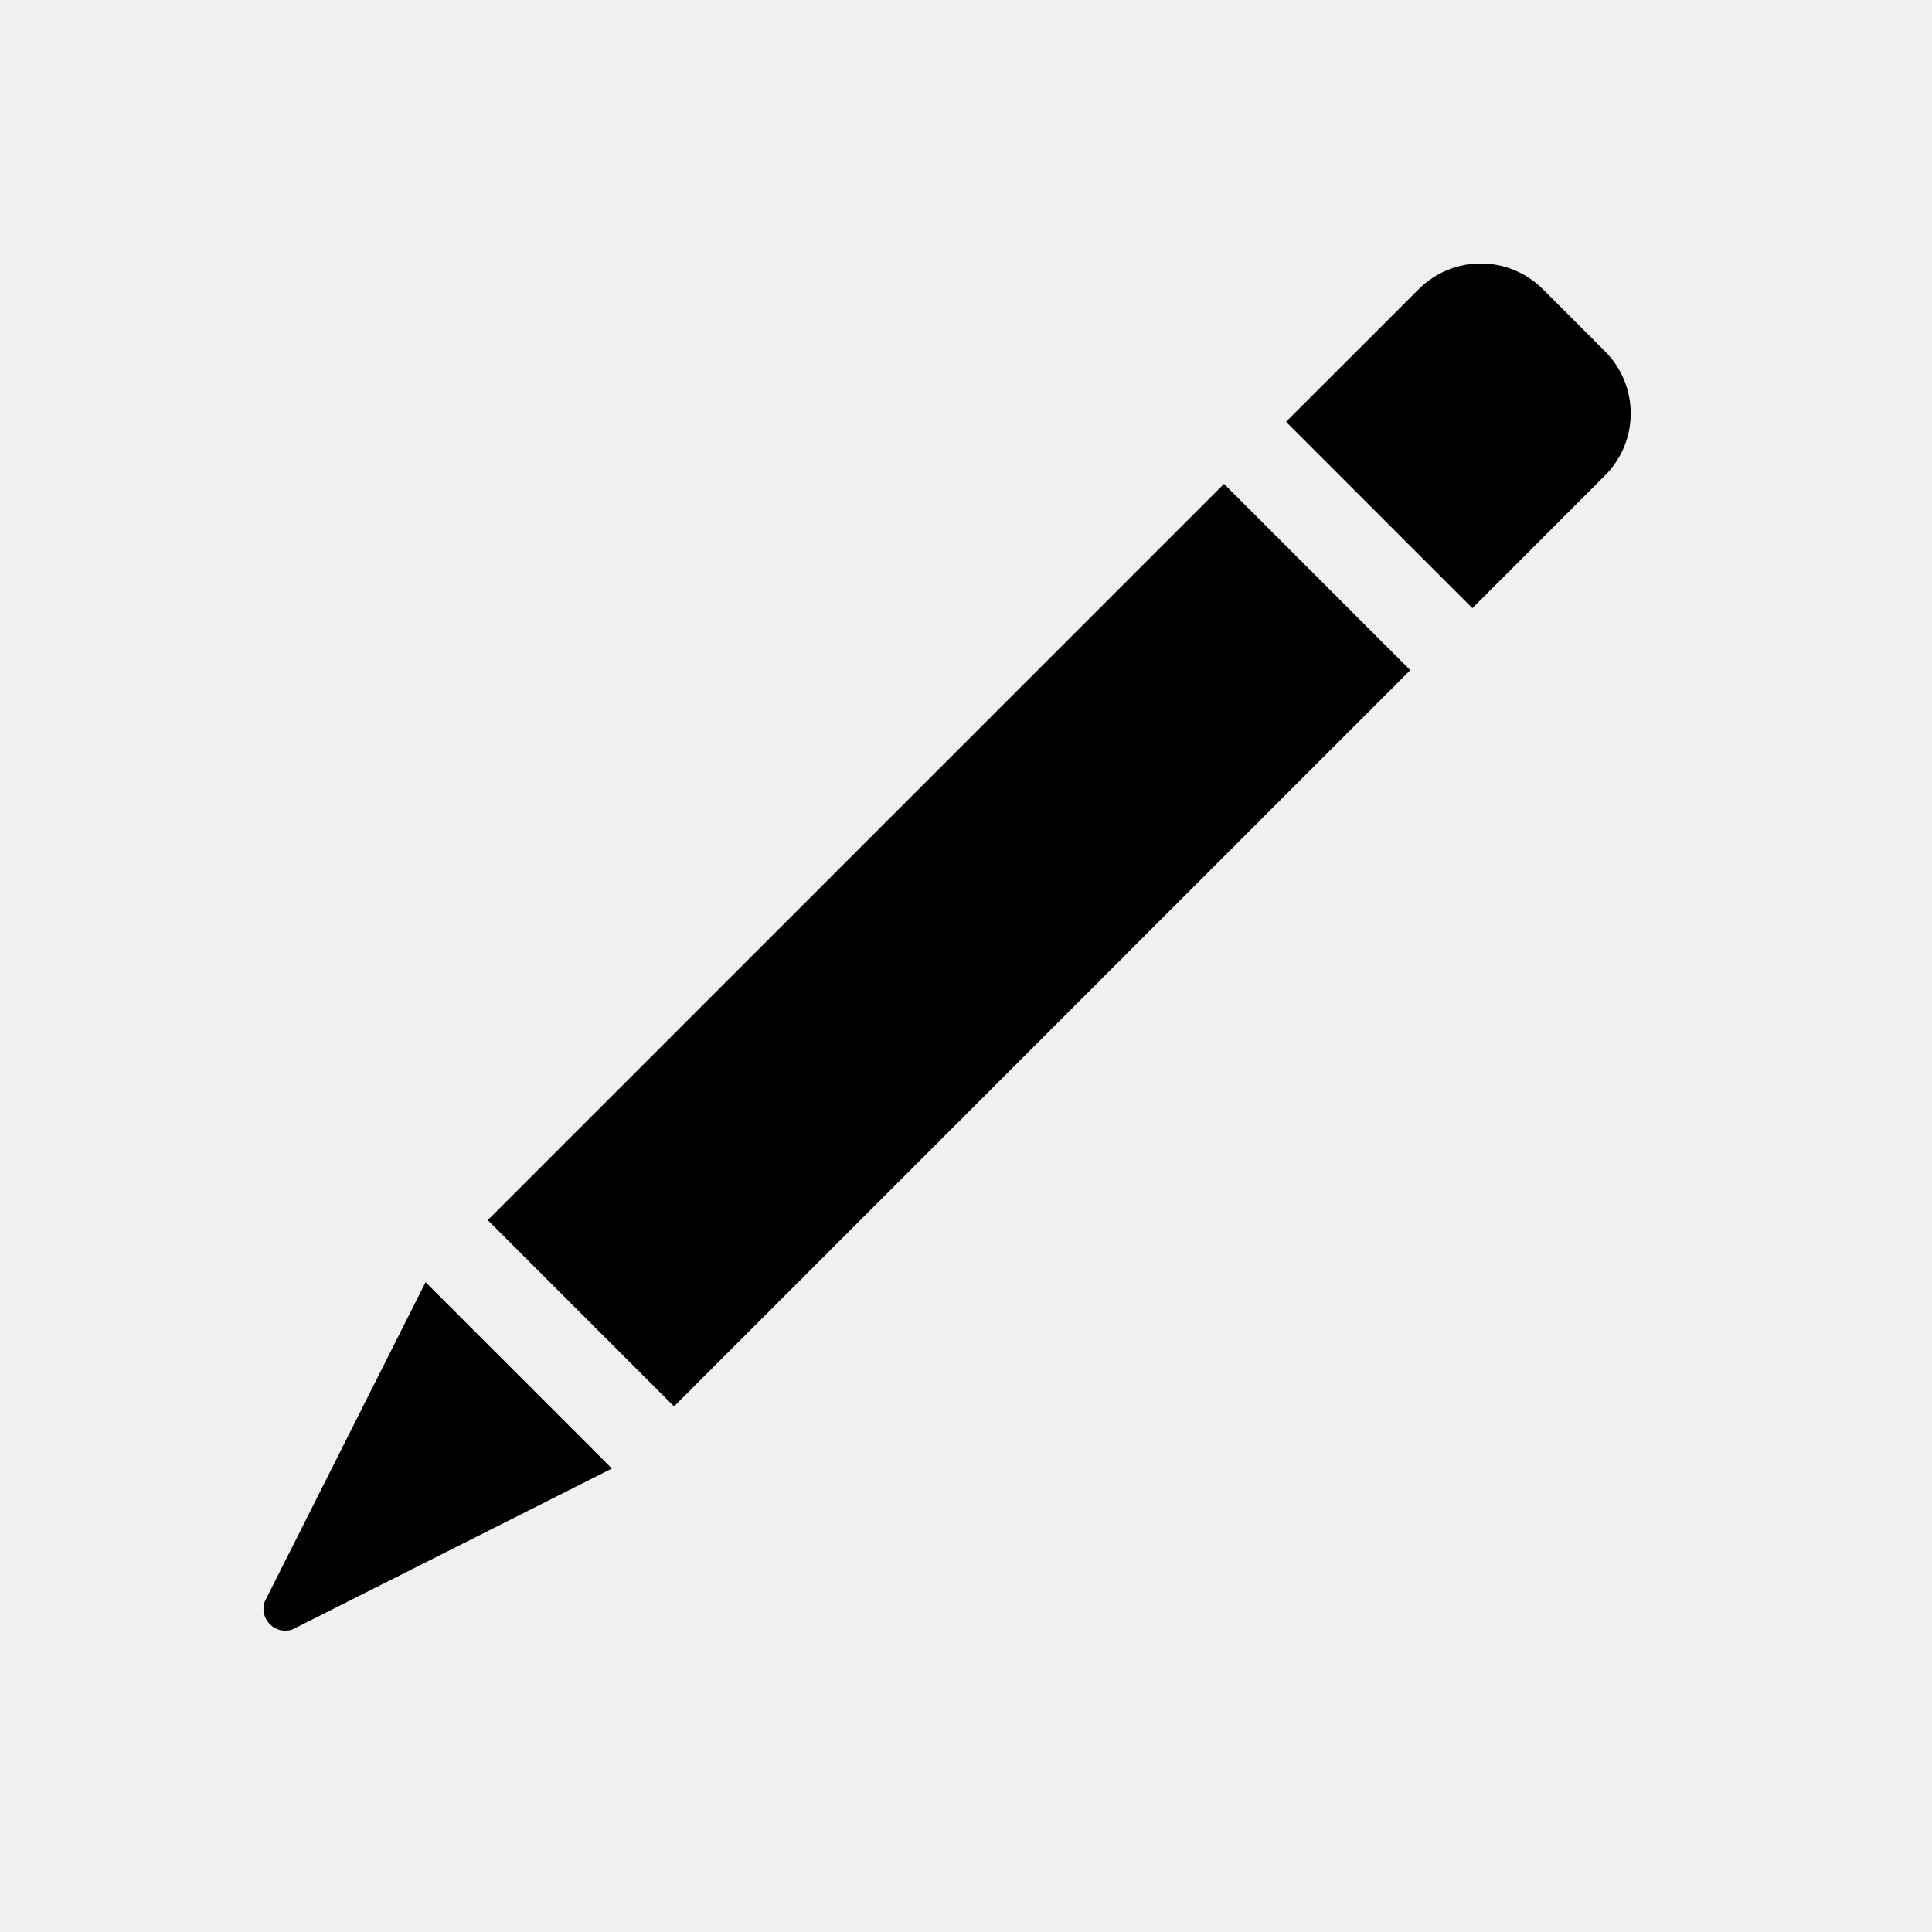
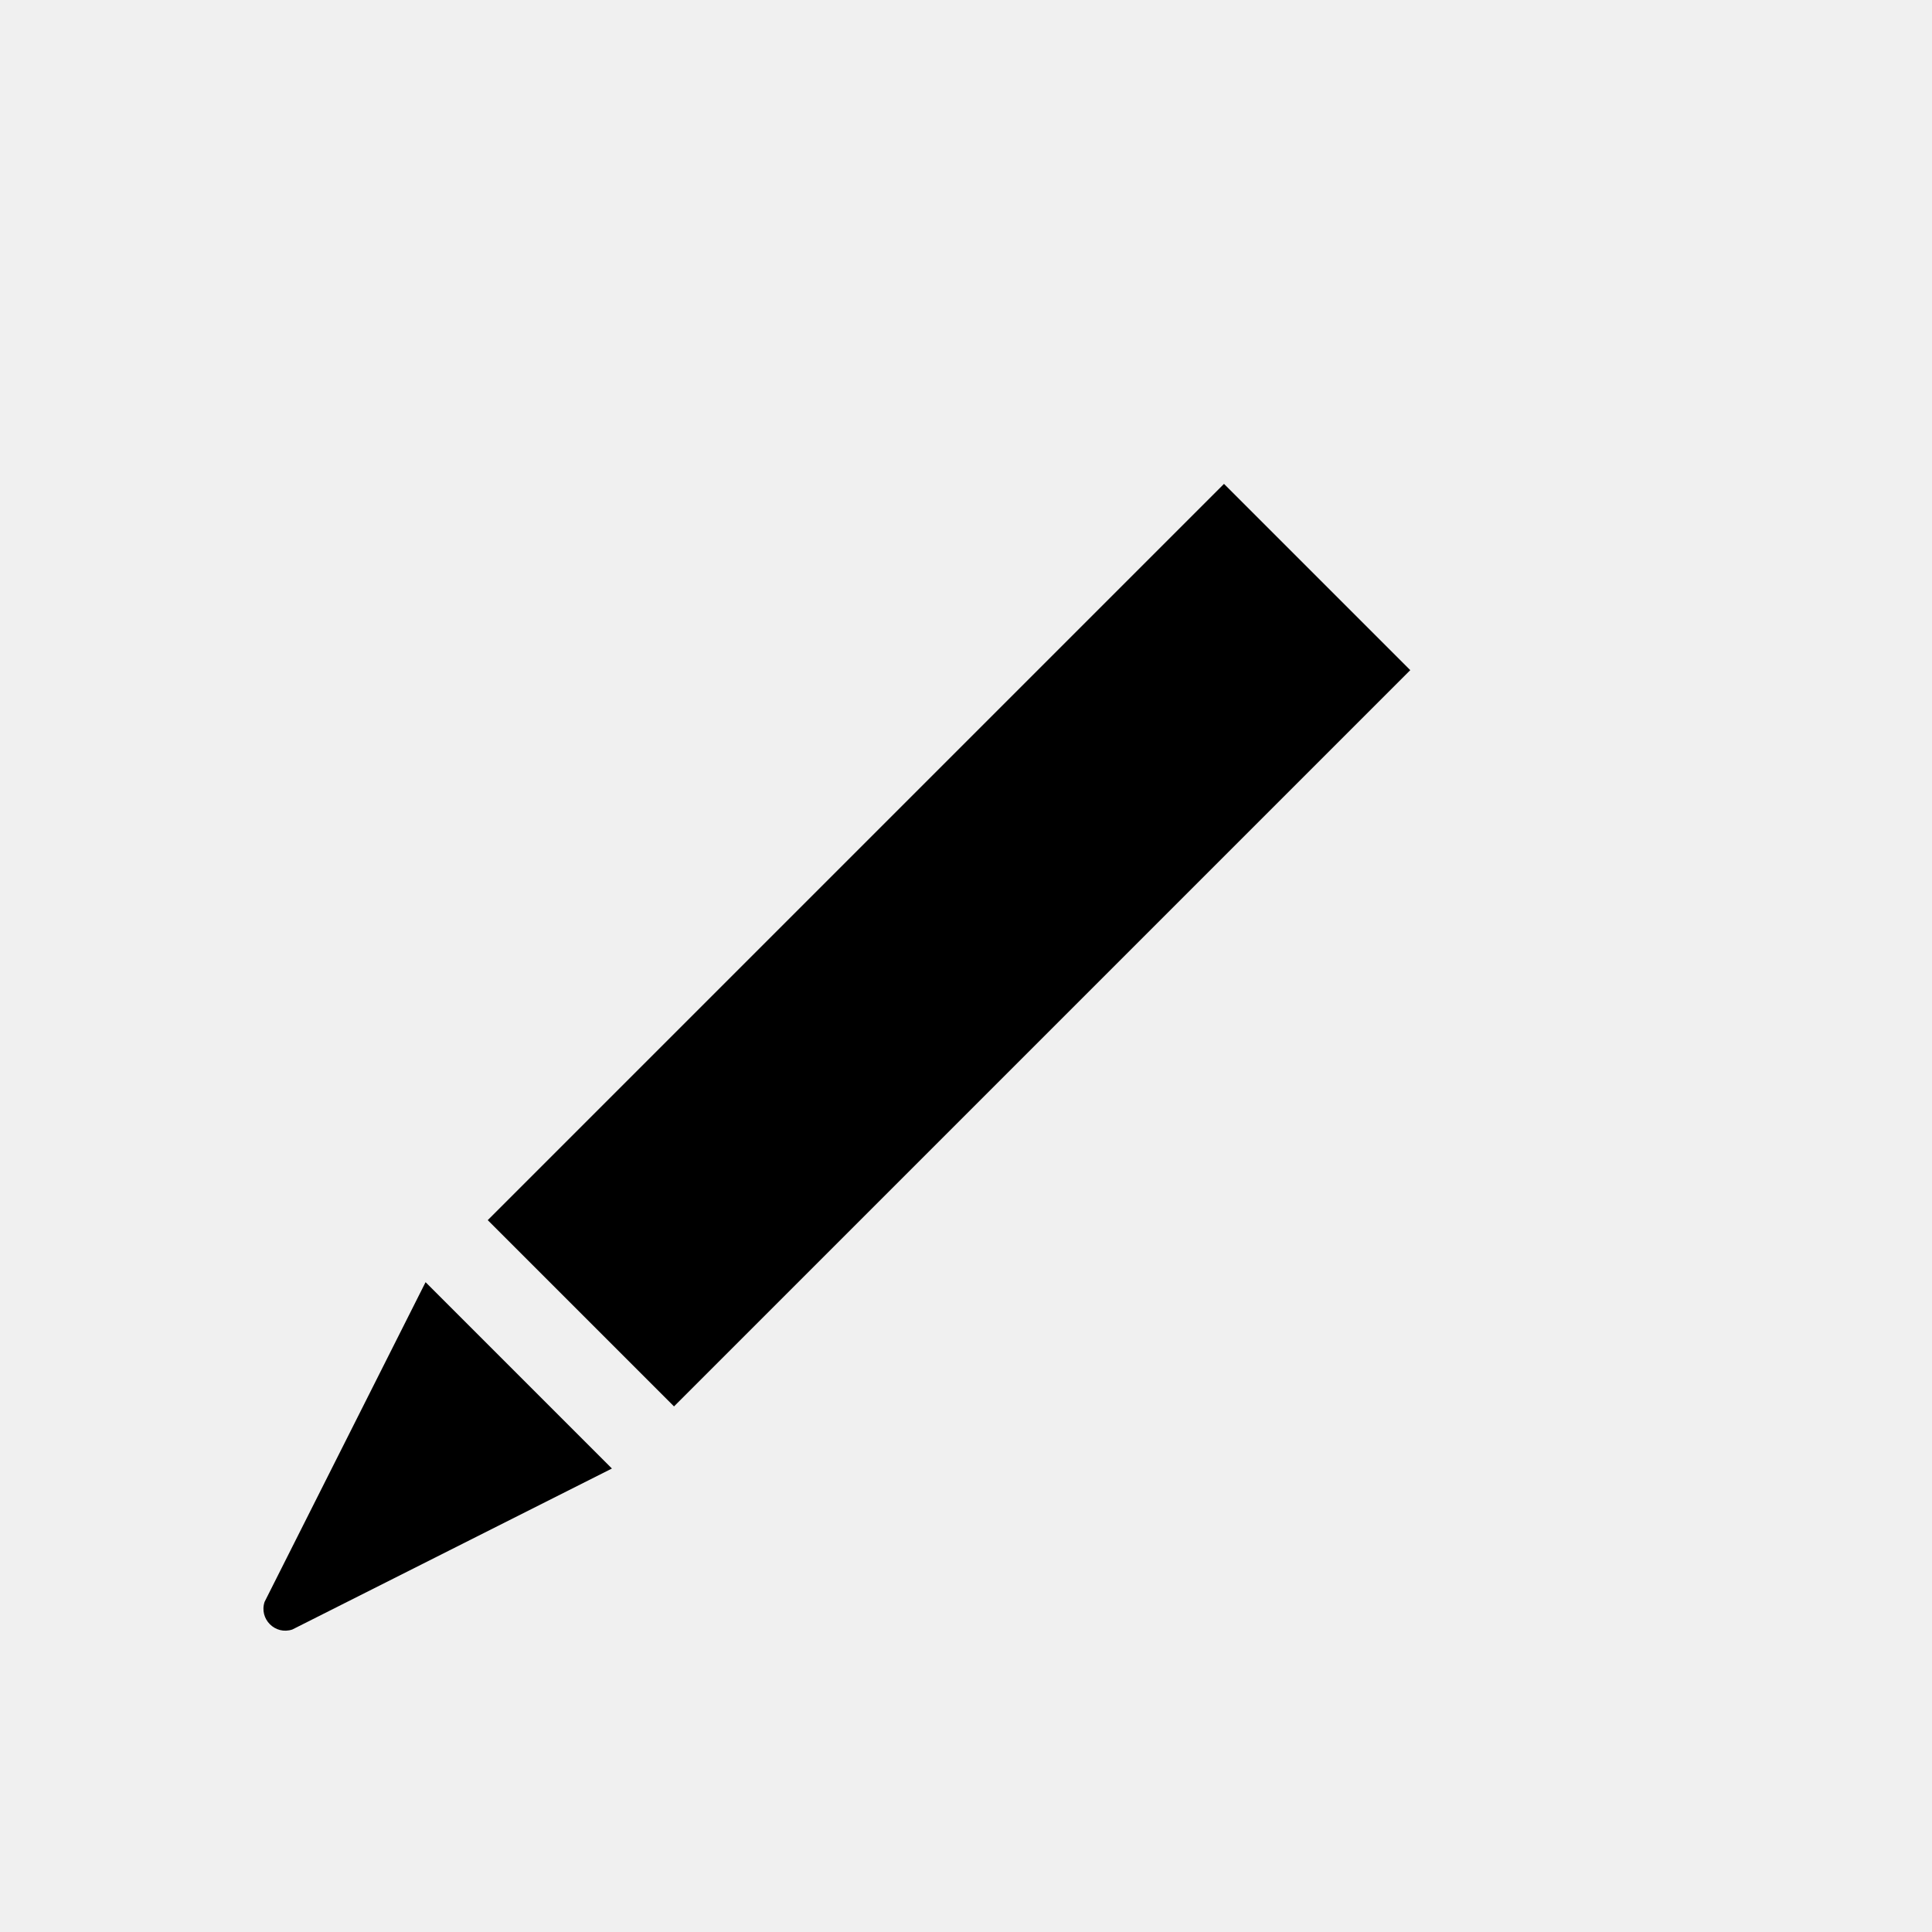
<svg xmlns="http://www.w3.org/2000/svg" xmlns:xlink="http://www.w3.org/1999/xlink" width="22px" height="22px" viewBox="0 0 22 22" version="1.1">
  <defs>
    <polygon id="path-1" points="4.569 4.356 4.569 0.431 0.644 0.431 0.644 4.356 4.569 4.356" />
  </defs>
-   <g id="16-x-16-solid" stroke="none" stroke-width="1" fill="none" fill-rule="evenodd">
+   <g id="16-x-16-solid" stroke="none" stroke-width="1">
    <g id="edit">
      <g id="Page-1" transform="translate(3, 2)">
-         <polygon id="Fill-1" fill="#000000" points="2.554 11.894 4.675 14.015 13.059 5.631 10.938 3.51" />
+         <polygon id="Fill-1" points="2.554 11.894 4.675 14.015 13.059 5.631 10.938 3.51" />
        <g id="Group-7" transform="translate(0, 0.5694)">
          <g id="Group-4" transform="translate(11, 0)">
-             <mask id="mask-2" fill="white">
+             <mask id="mask-2">
              <use xlink:href="#path-1" />
            </mask>
            <g id="Clip-3" />
-             <path d="M4.276,1.431 L3.569,0.724 C3.178,0.333 2.545,0.333 2.155,0.724 L0.644,2.234 L2.766,4.356 L4.276,2.845 C4.667,2.455 4.667,1.822 4.276,1.431" id="Fill-2" fill="#000000" mask="url(#mask-2)" />
+             <path d="M4.276,1.431 L3.569,0.724 C3.178,0.333 2.545,0.333 2.155,0.724 L0.644,2.234 L2.766,4.356 L4.276,2.845 C4.667,2.455 4.667,1.822 4.276,1.431" id="Fill-2" mask="url(#mask-2)" />
          </g>
-           <path d="M0.013,15.671 C-0.052,15.866 0.134,16.052 0.329,15.986 L3.968,14.153 L1.846,12.031 L0.013,15.671 Z" id="Fill-5" fill="#000000" />
+           <path d="M0.013,15.671 C-0.052,15.866 0.134,16.052 0.329,15.986 L3.968,14.153 L1.846,12.031 L0.013,15.671 Z" id="Fill-5" />
        </g>
      </g>
    </g>
  </g>
</svg>
